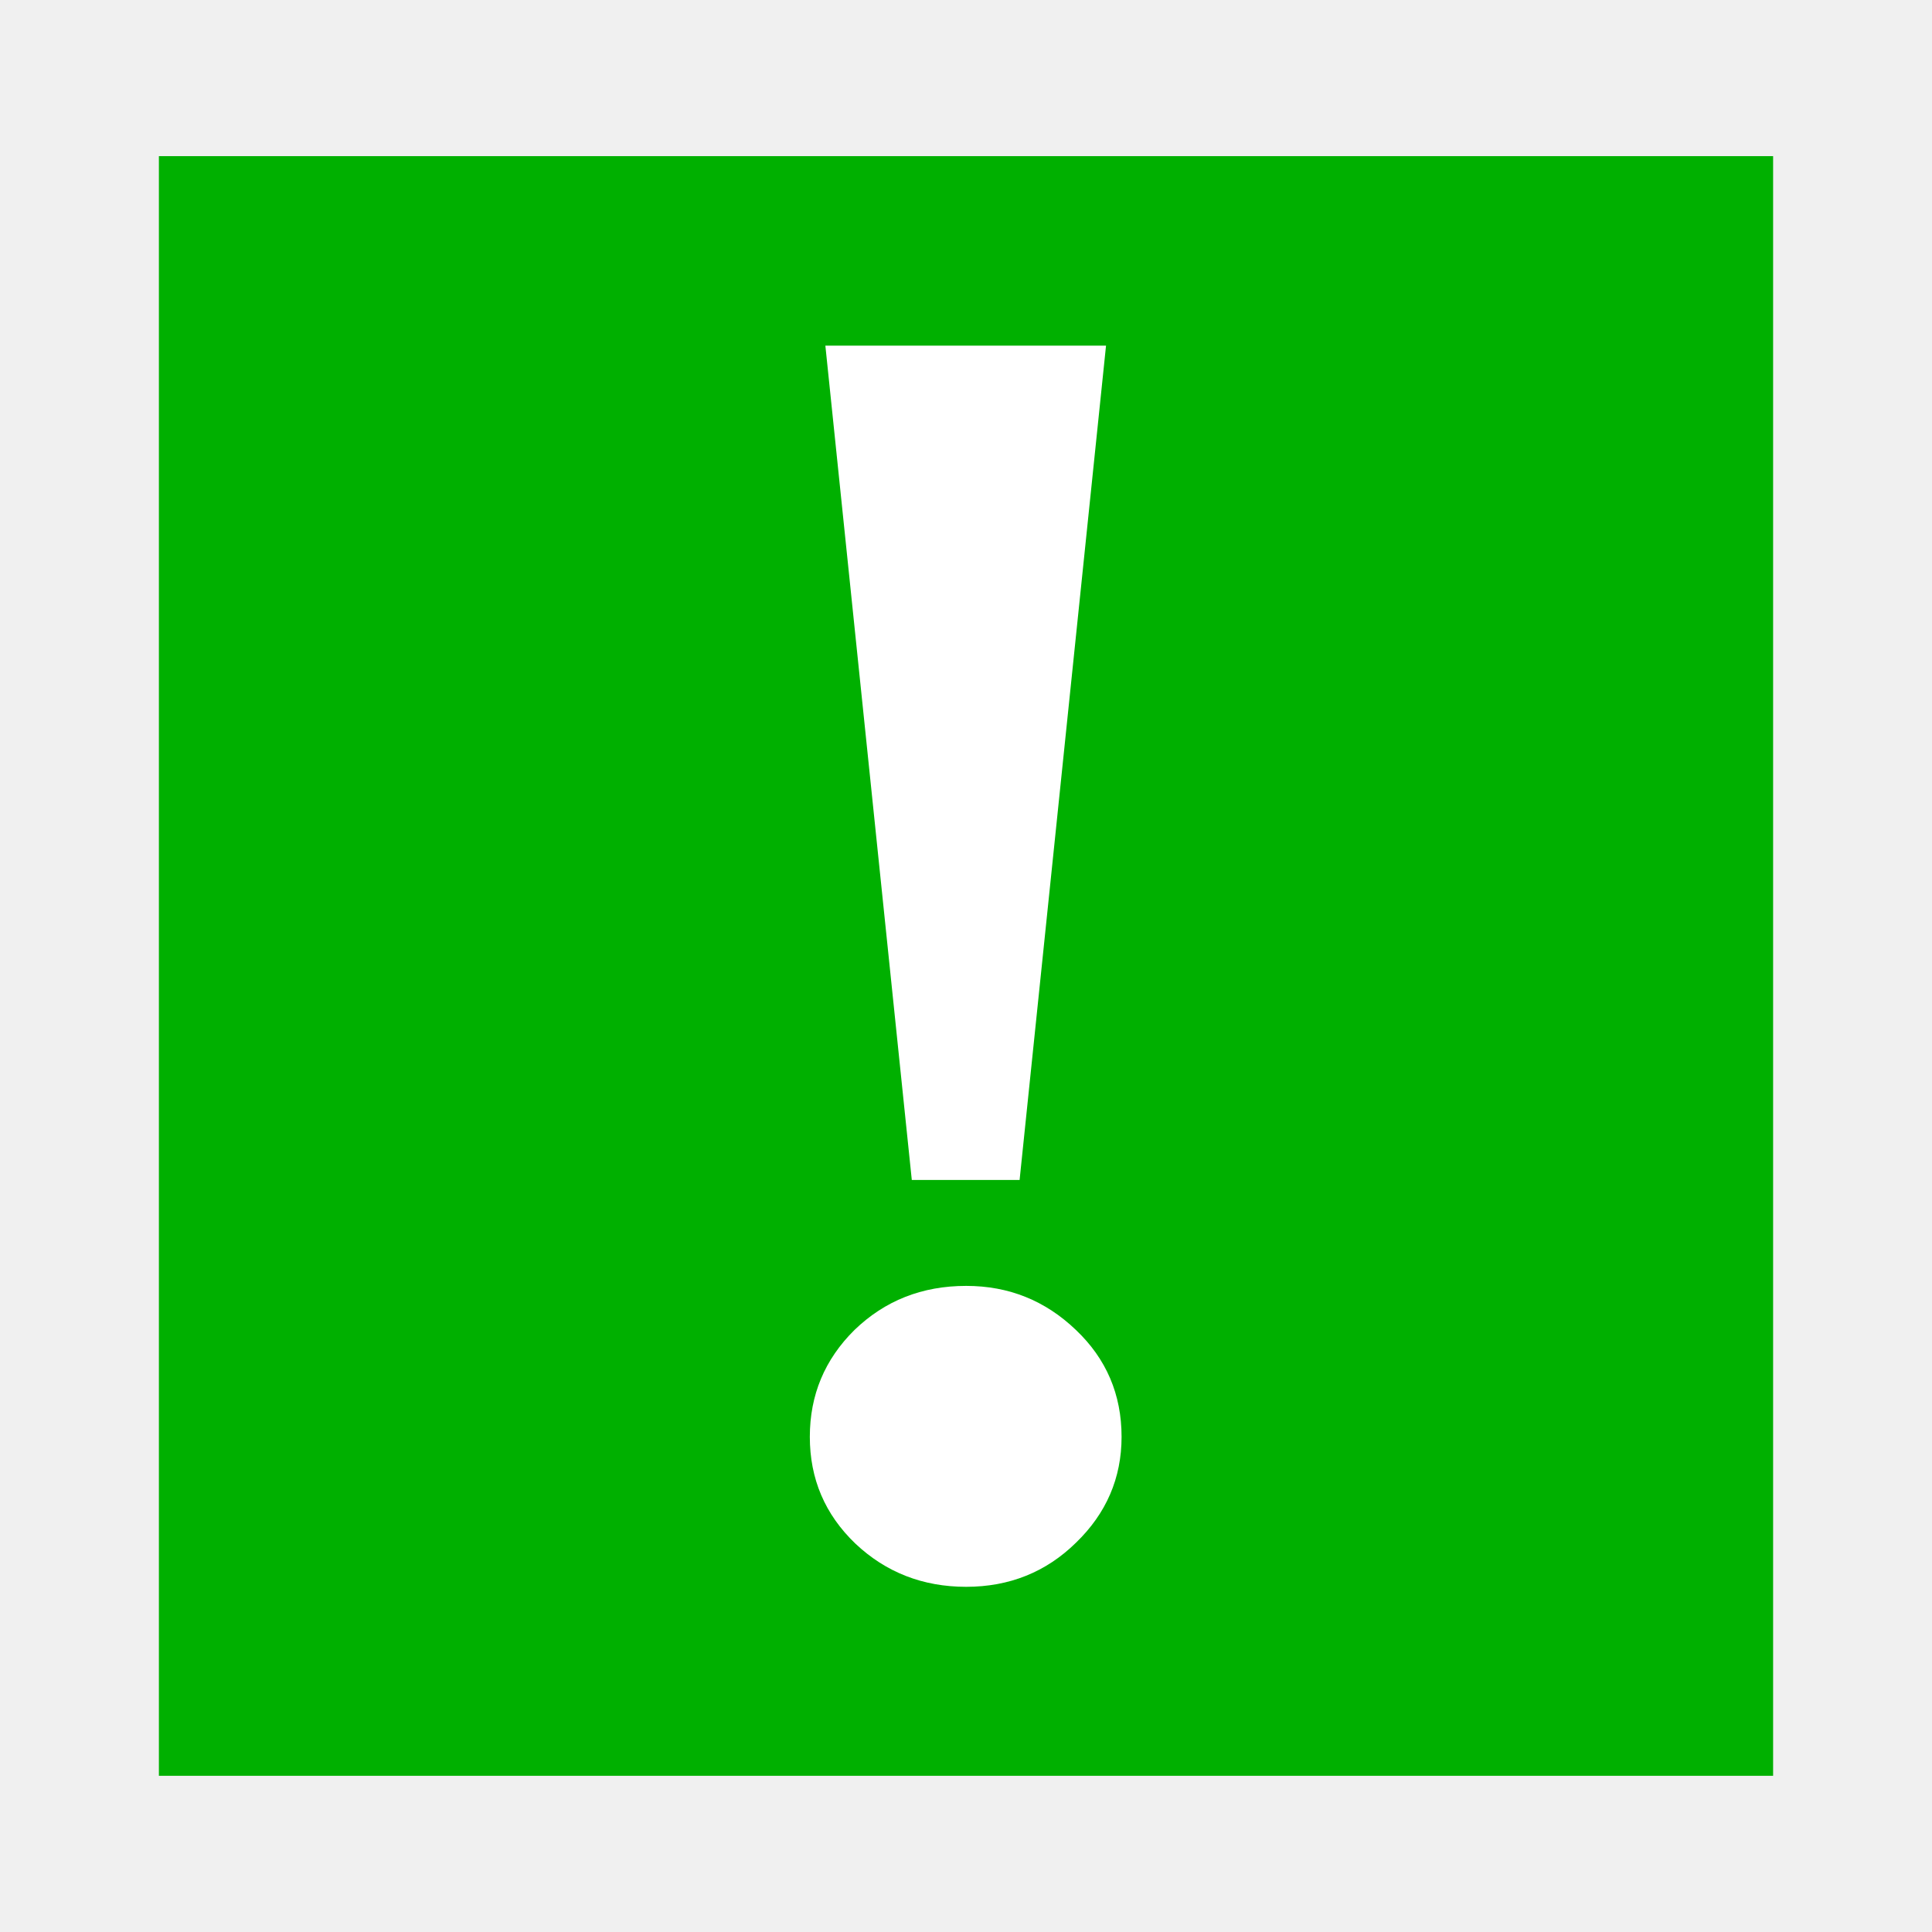
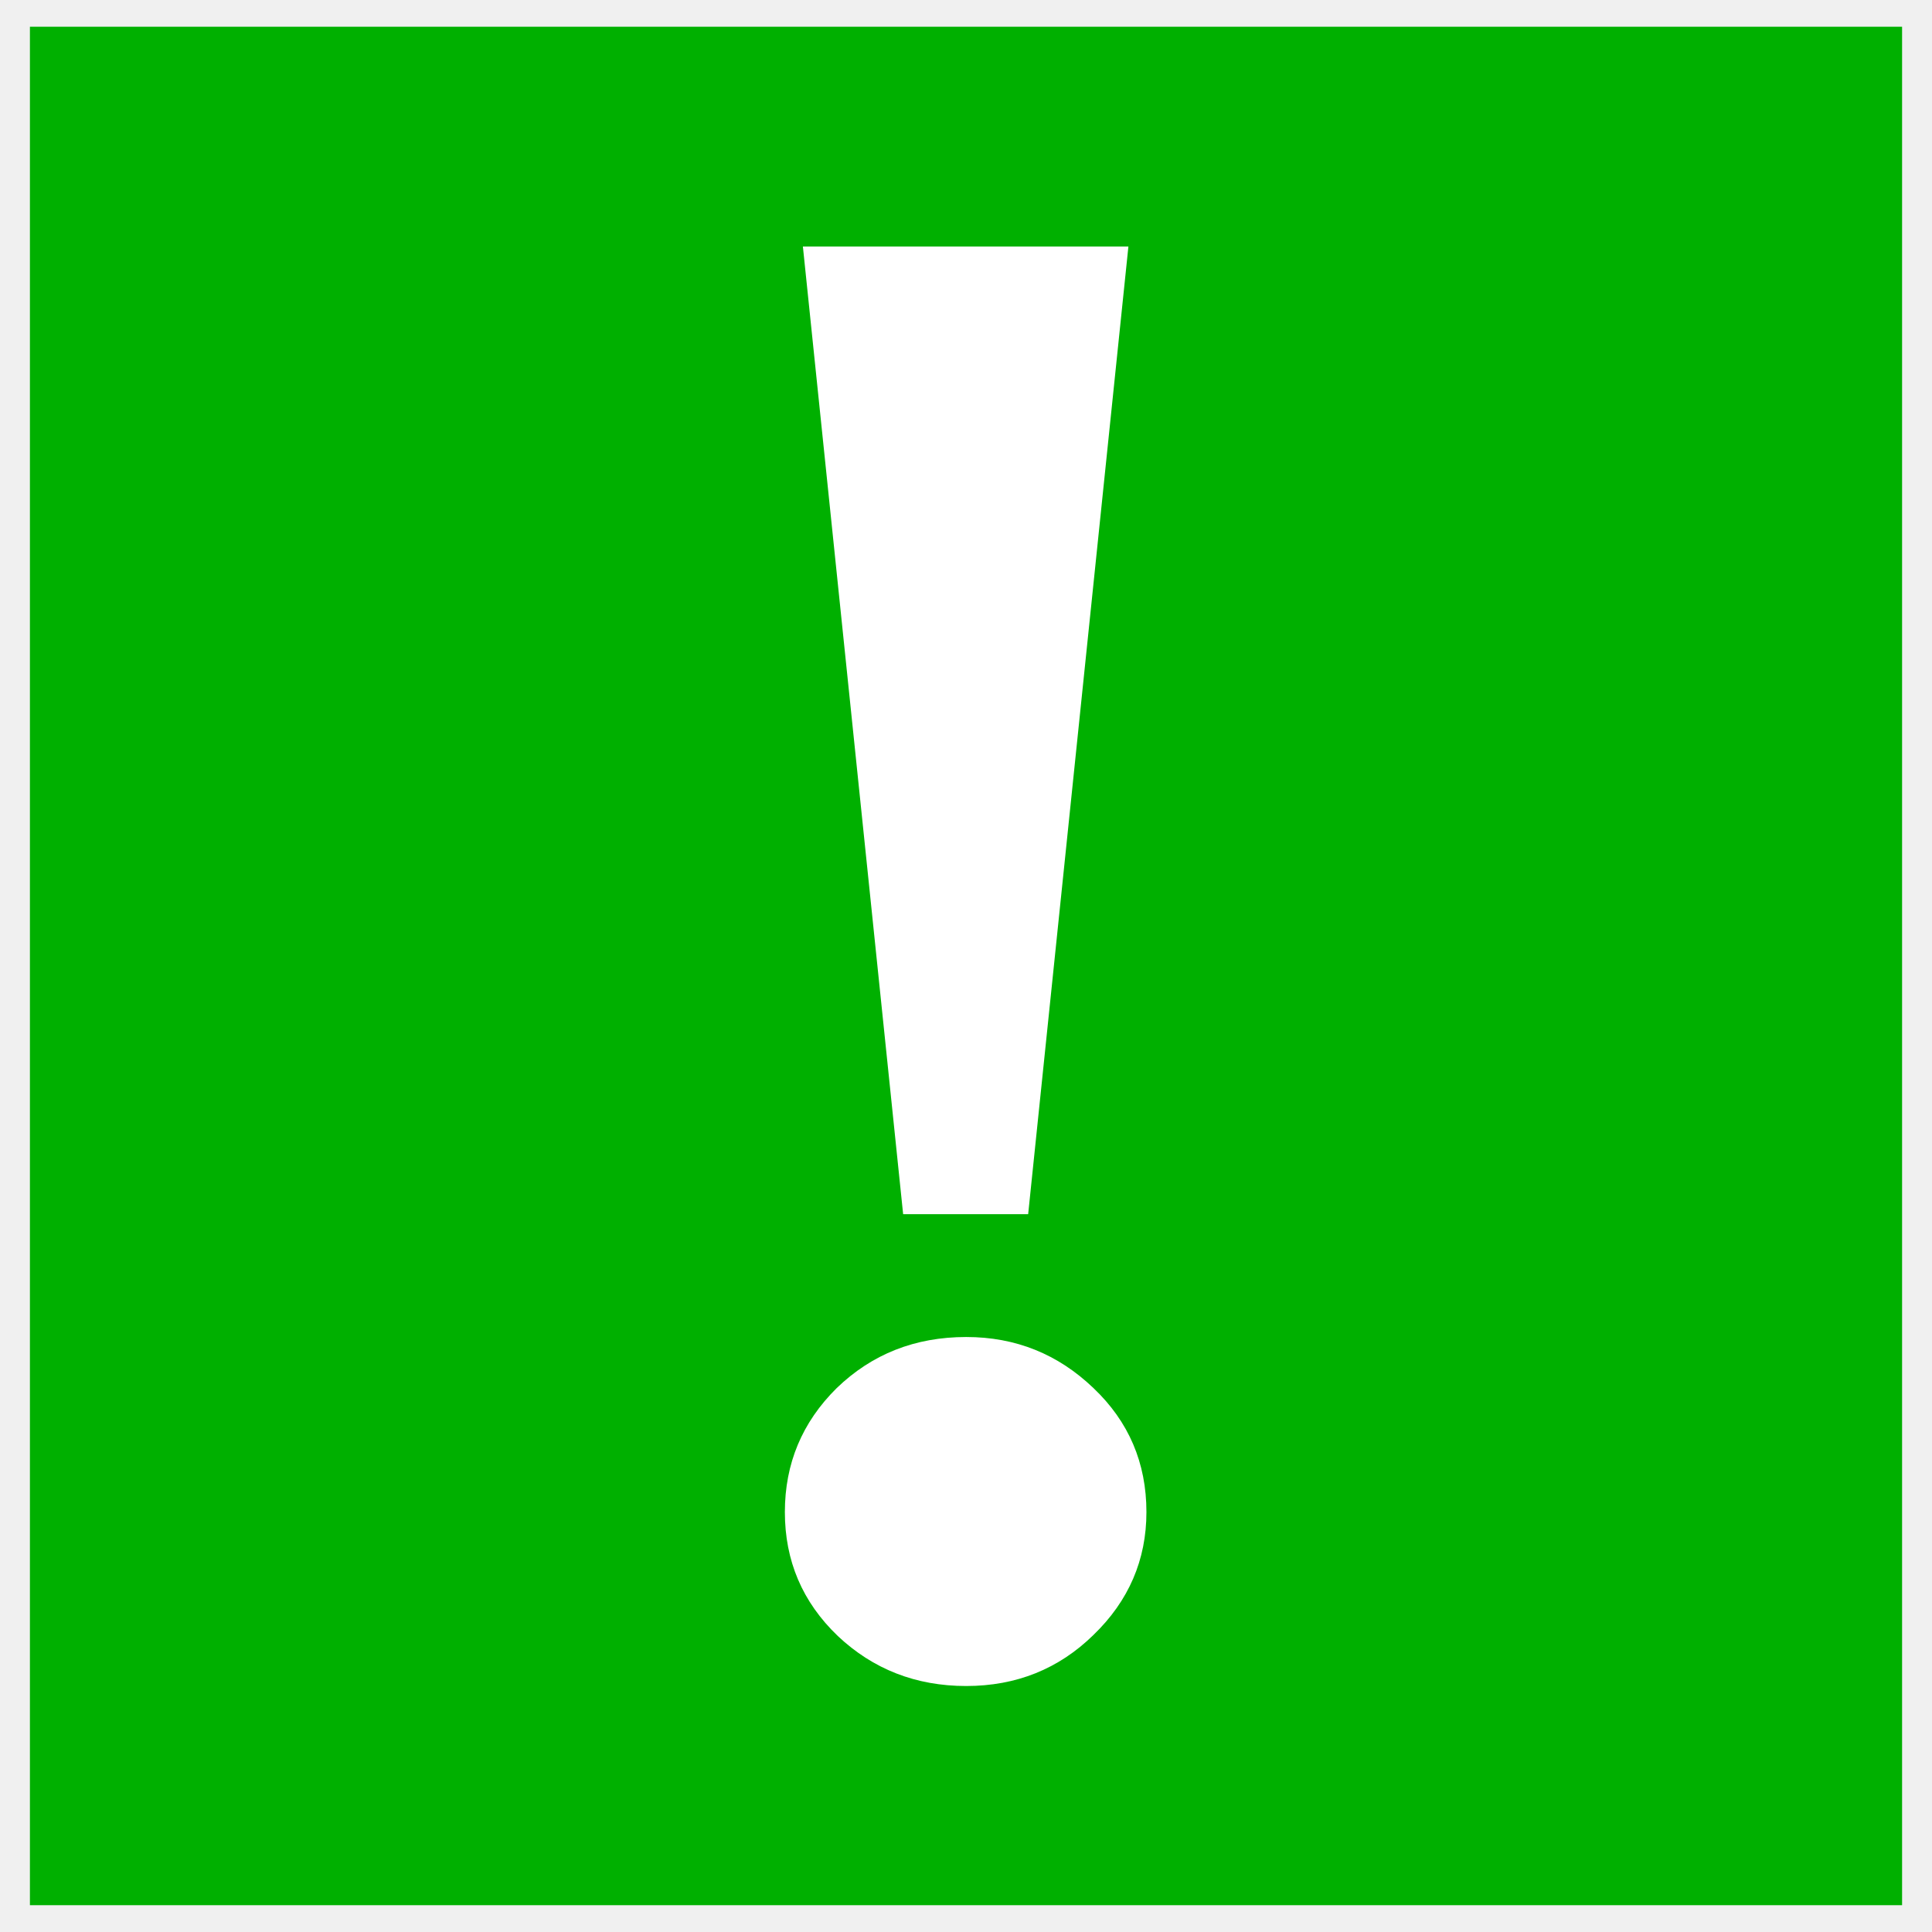
<svg xmlns="http://www.w3.org/2000/svg" xmlns:xlink="http://www.w3.org/1999/xlink" width="80" height="80" id="svg2393" version="1.1">
  <defs id="defs2395">
    <linearGradient xlink:href="#linearGradient3322" id="linearGradient2548" gradientUnits="userSpaceOnUse" gradientTransform="matrix(1.213862,0,0,1.213862,1.156416,1.156416)" x1="31.869" y1="0.165" x2="32.718" y2="61.445" />
    <linearGradient id="linearGradient3322">
      <stop style="stop-color:#fafafa;stop-opacity:1;" offset="0" id="stop3324" />
      <stop style="stop-color:#cccccc;stop-opacity:1;" offset="1" id="stop3326" />
    </linearGradient>
    <linearGradient y2="61.445" x2="32.718" y1="0.165" x1="31.869" gradientTransform="matrix(1.213862,0,0,1.213862,1.156416,-46.84358)" gradientUnits="userSpaceOnUse" id="linearGradient2565" xlink:href="#linearGradient3322" />
    <mask maskUnits="userSpaceOnUse" id="mask3465">
      <g id="g3467" transform="matrix(0.3865652,0,0,0.3865652,9.854861,30.3148)">
        <rect transform="translate(0,-48)" y="5.878" x="4.108" height="66.62" width="75.015" id="rect3469" style="fill:#ffffff;fill-opacity:1;fill-rule:nonzero;stroke:#ffffff;stroke-width:10;stroke-linecap:round;stroke-linejoin:miter;stroke-miterlimit:4;stroke-opacity:1;stroke-dasharray:none;stroke-dashoffset:0" />
        <text mask="none" transform="scale(1.01783,0.9824821)" id="text3471" y="12.009" x="29.525" style="font-size:60.808px;font-style:normal;font-variant:normal;font-weight:bold;font-stretch:normal;text-align:start;line-height:125%;writing-mode:lr-tb;text-anchor:start;fill:#000000;fill-opacity:1;stroke:none;font-family:Nimbus Roman No9 L;-inkscape-font-specification:Nimbus Roman No9 L Bold" xml:space="preserve">
          <tspan y="12.009" x="29.525" id="tspan3473">!</tspan>
        </text>
      </g>
    </mask>
  </defs>
  <g id="layer1" transform="translate(0,48)">
-     <g transform="matrix(2.52862,0,0,2.52862,-0.4579136,-48.45791)" id="g2994">
+     <g transform="matrix(2.93266,0,0,2.93266,-6.92256,-54.92256)" id="g2994">
      <rect y="2.738" x="2.783" height="26.523" width="26.434" id="rect6343" style="fill:#00b000;fill-opacity:1;stroke-linecap:butt;stroke-linejoin:miter" />
      <text transform="scale(1.01783,0.9824821)" id="text3175" y="26.197" x="10.583" style="font-size:30.943px;font-style:normal;font-variant:normal;font-weight:bold;font-stretch:normal;text-align:start;line-height:125%;writing-mode:lr-tb;text-anchor:start;fill:#ffffff;fill-opacity:1;stroke:none;font-family:Liberation Serif;-inkscape-font-specification:Liberation Serif Bold" xml:space="preserve">
        <tspan y="26.197" x="10.583" id="tspan3177">!</tspan>
      </text>
    </g>
  </g>
</svg>
